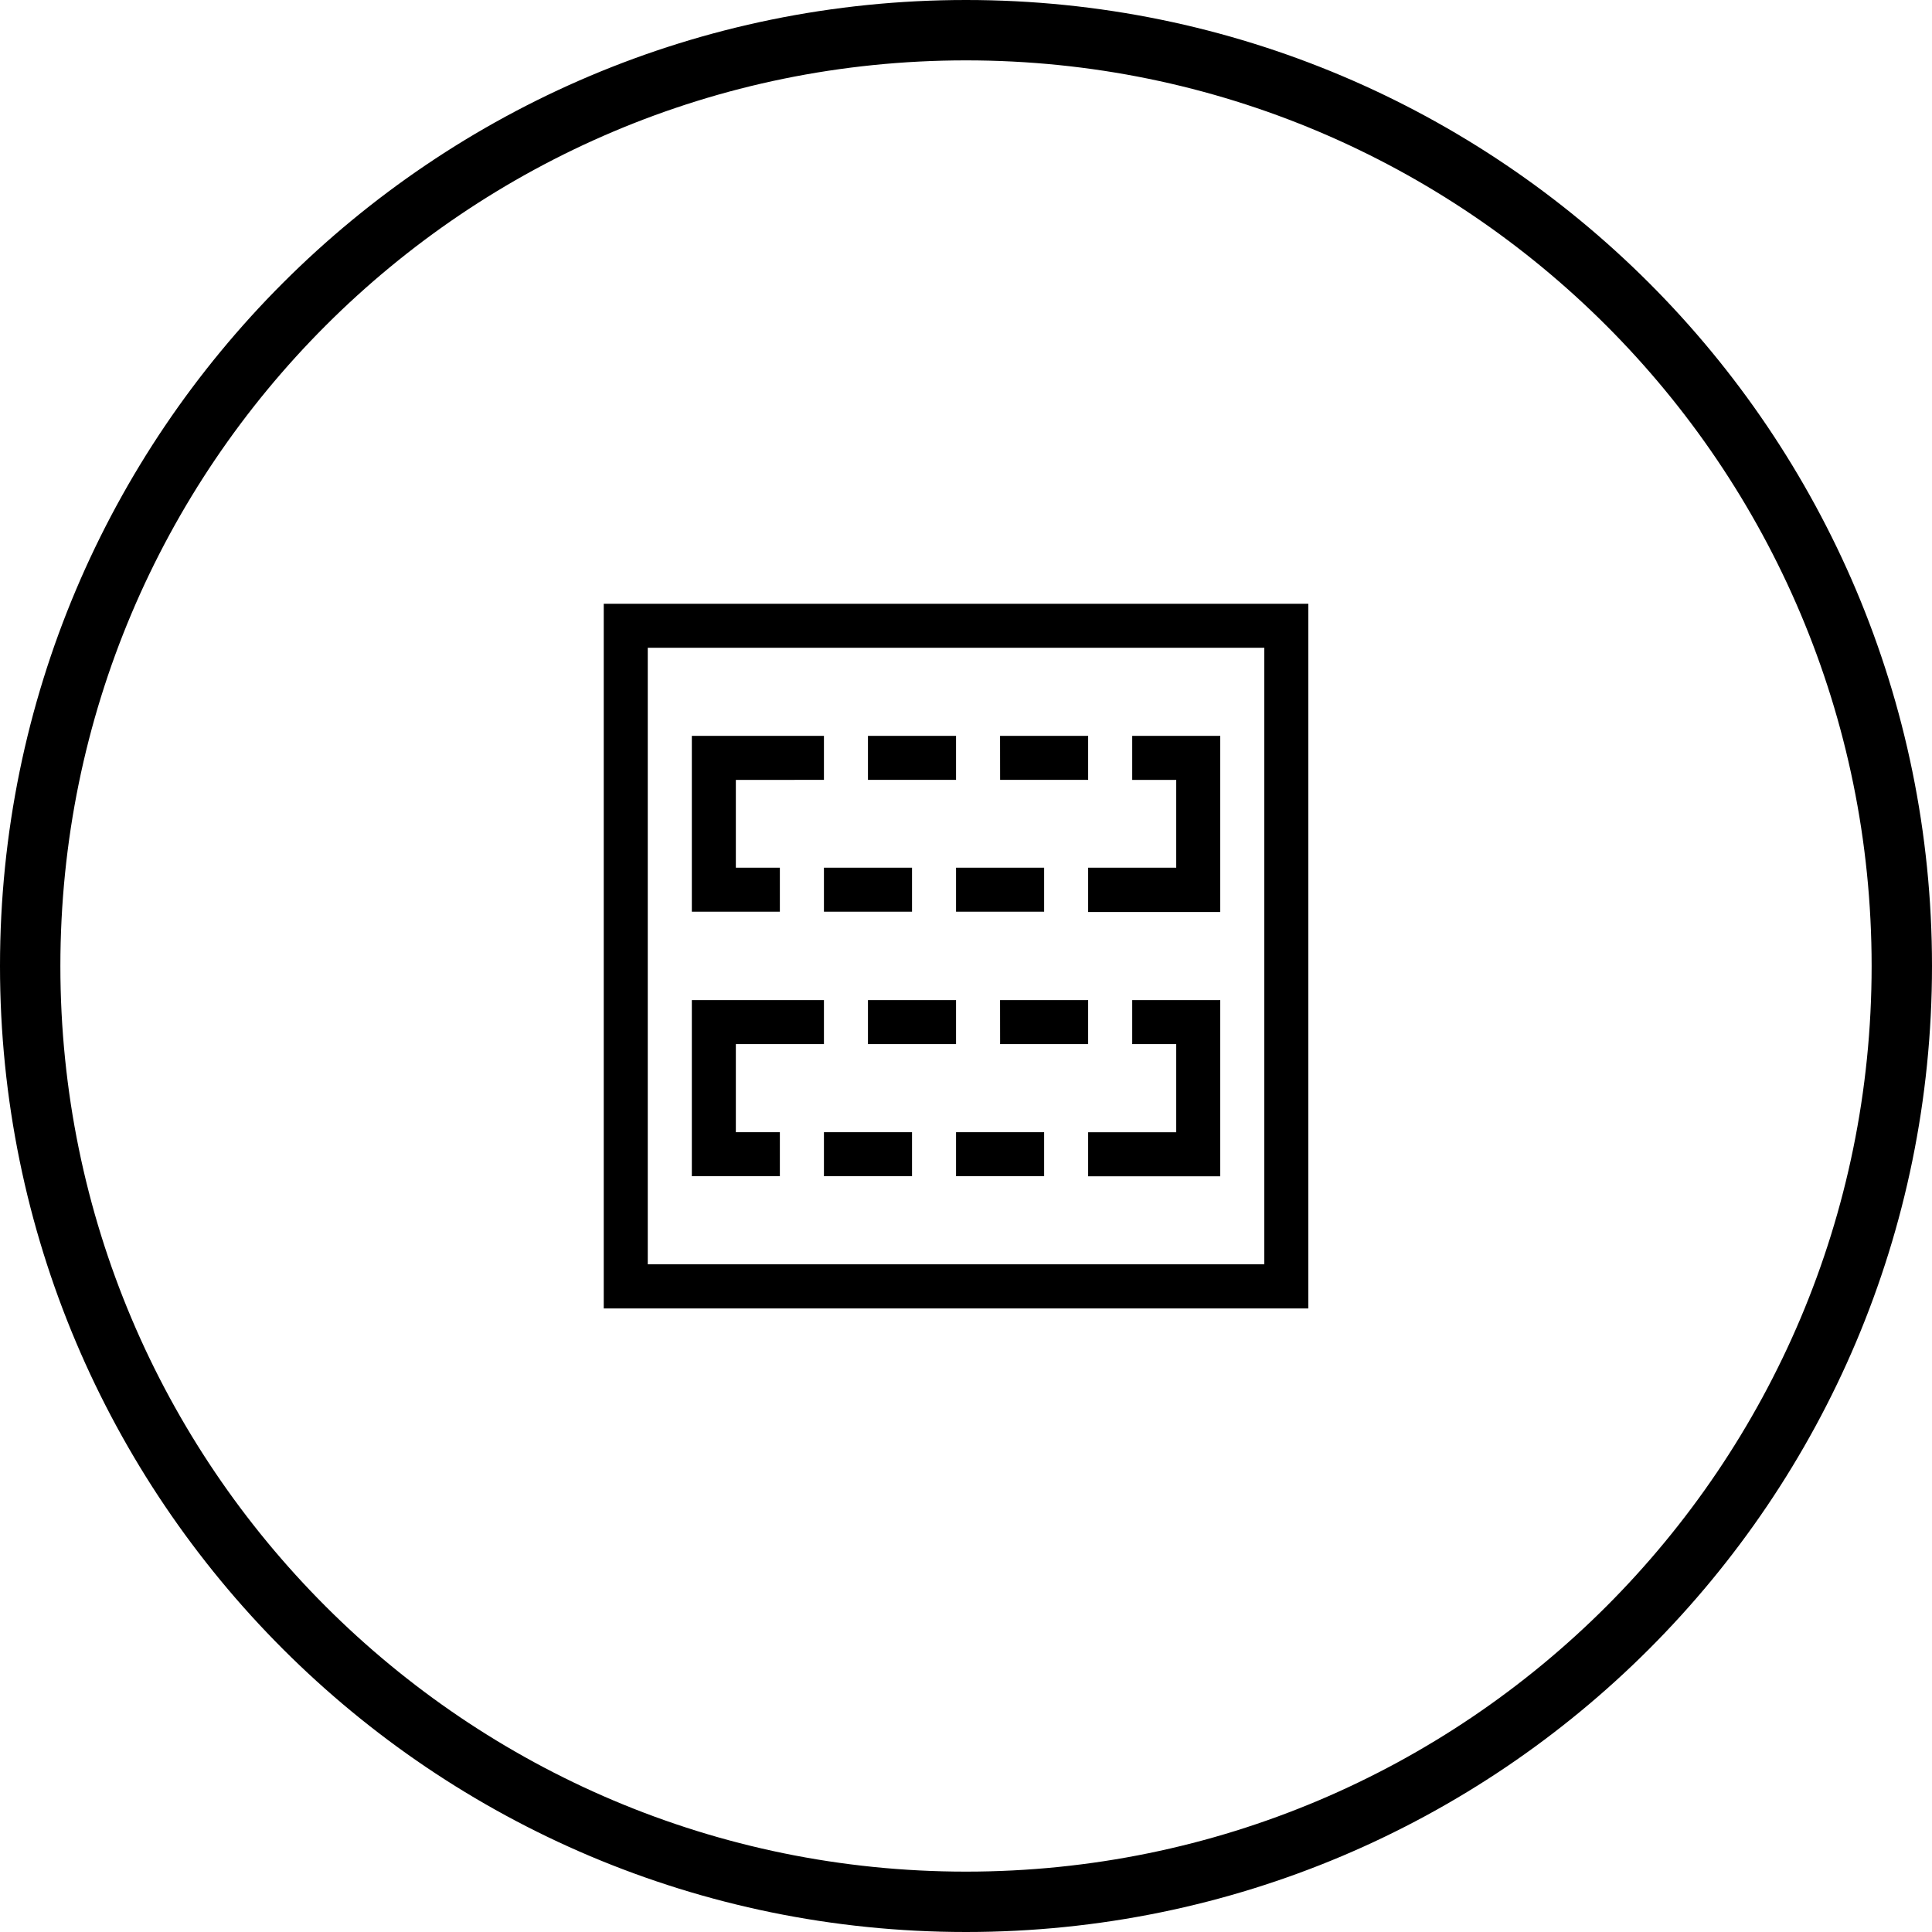
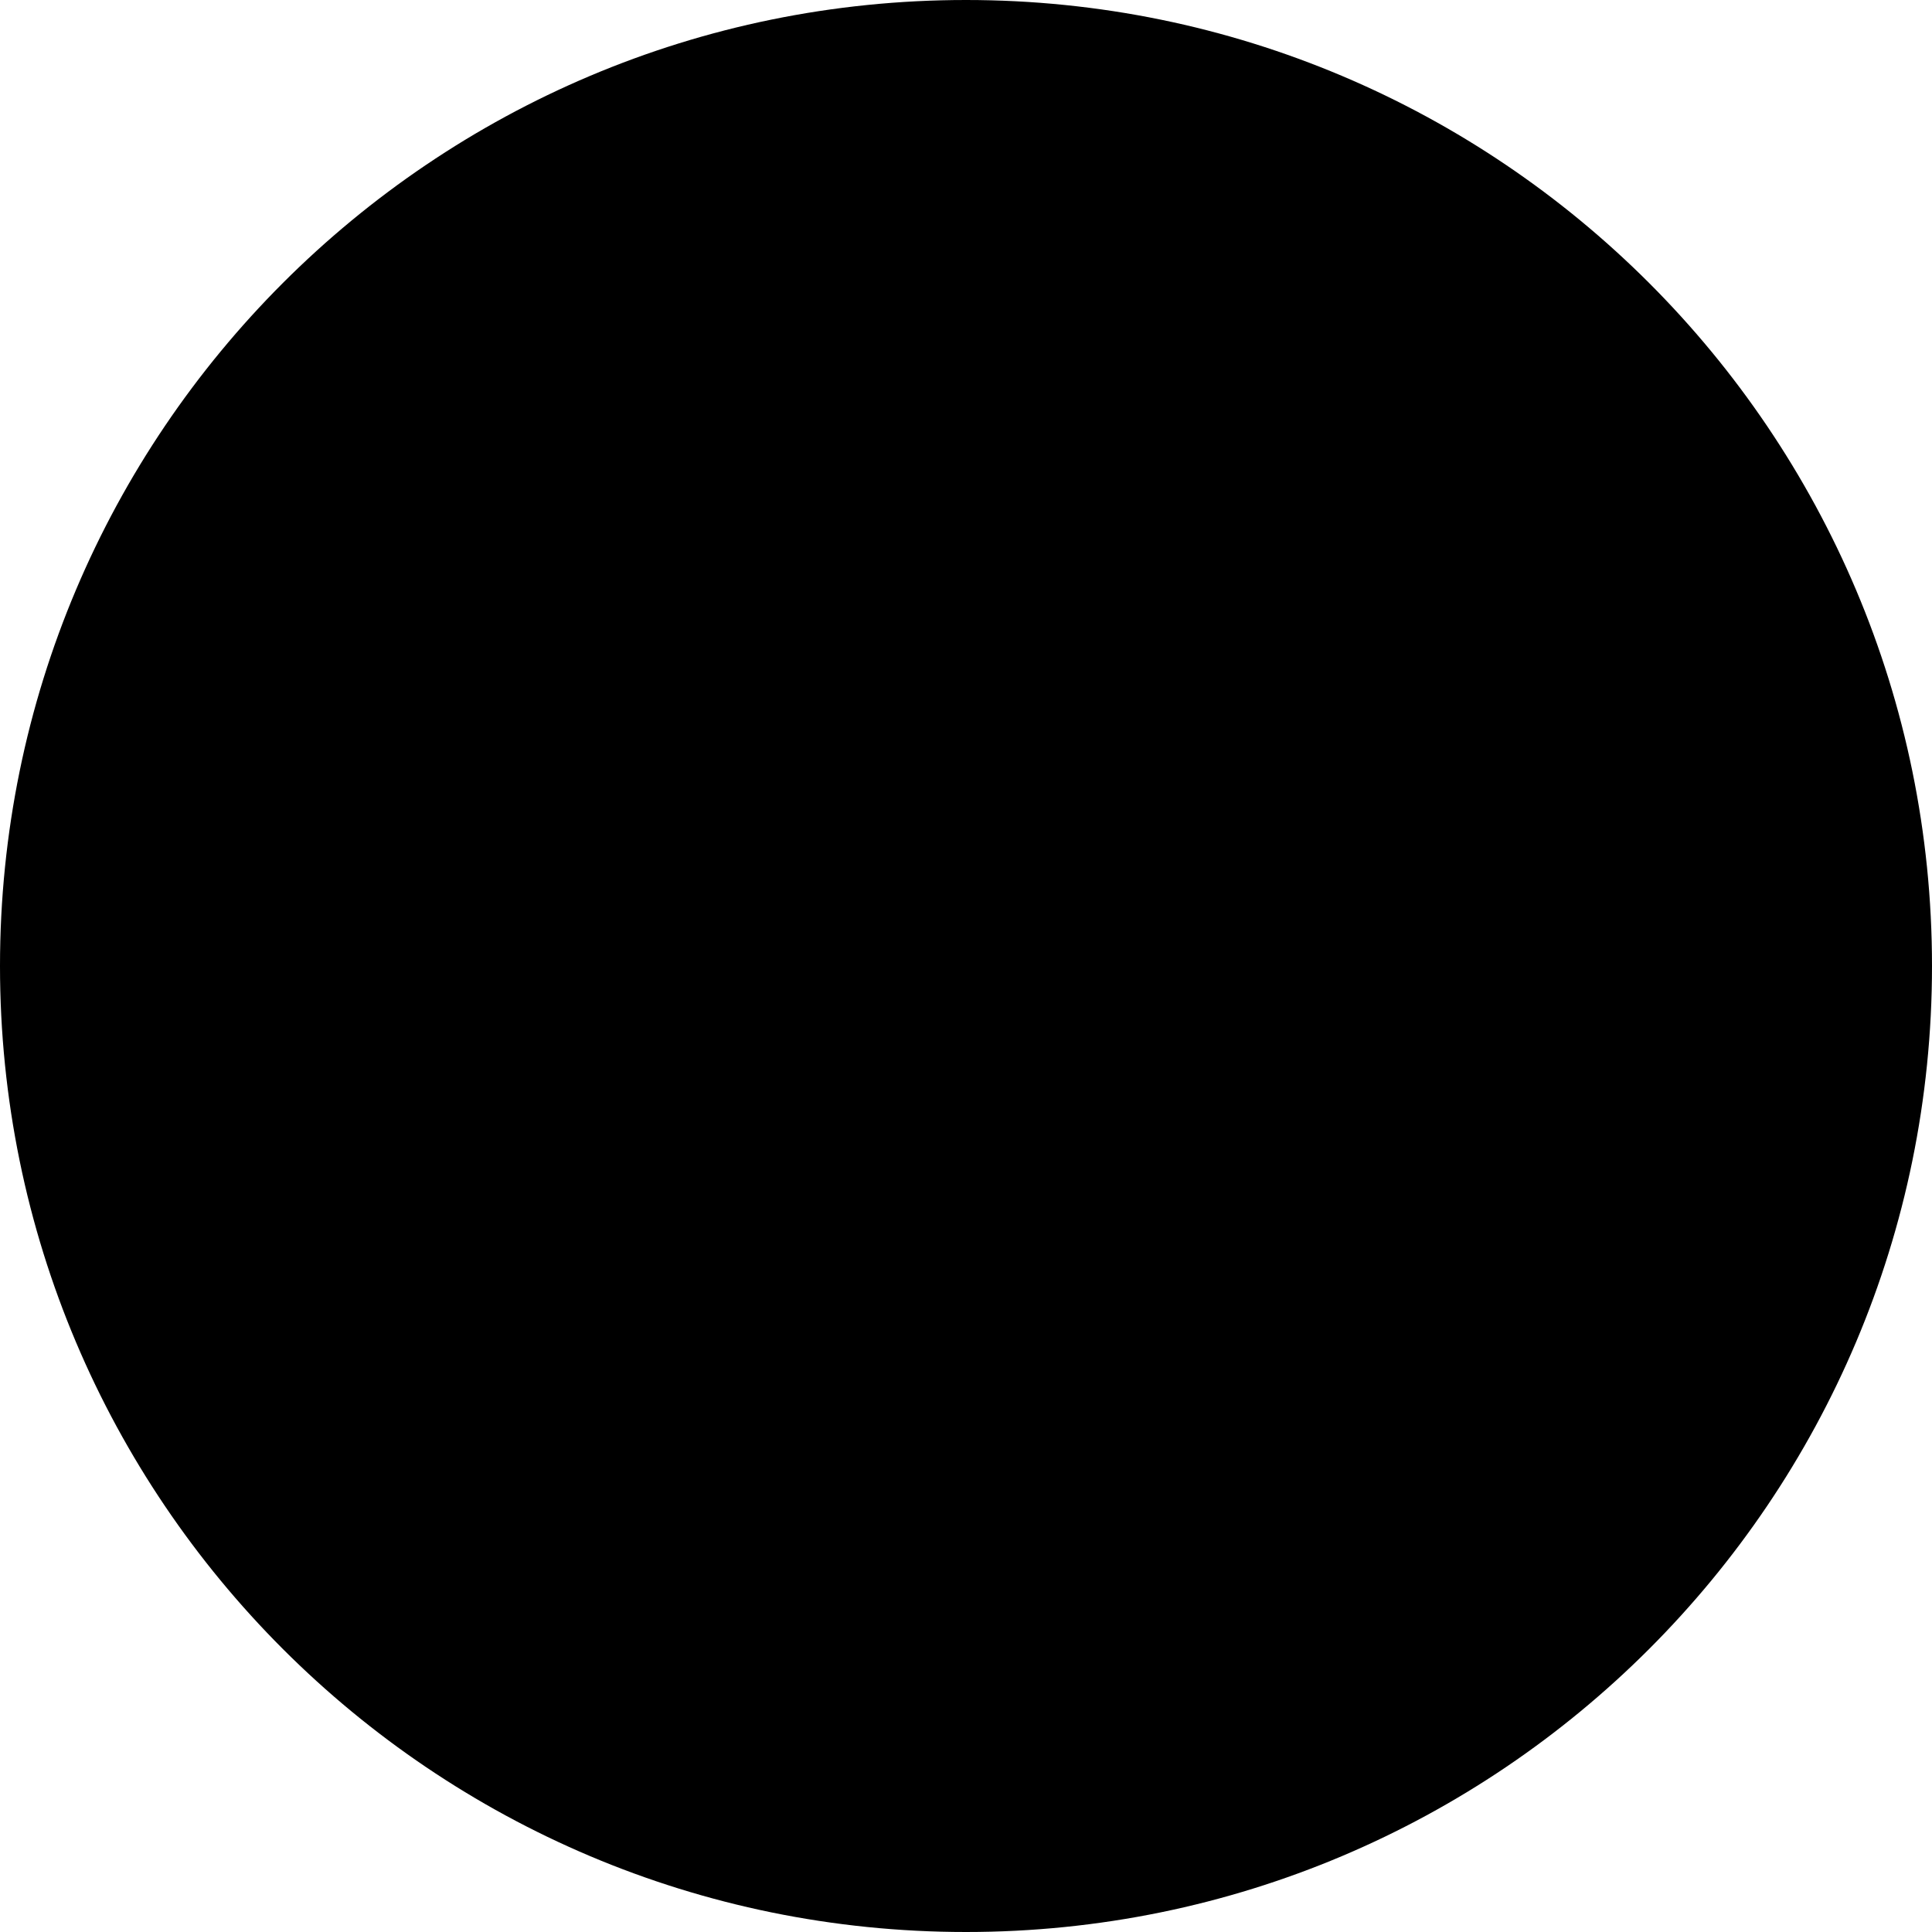
<svg xmlns="http://www.w3.org/2000/svg" width="32" height="32" viewBox="0 0 32 32">
  <defs>
-     <style>
-       .cls-1, .cls-3 {
-         fill: none;
-       }
- 
-       .cls-1 {
-         stroke: #000;
-       }
- 
-       .cls-2 {
-         stroke: none;
-       }
-     </style>
+     
  </defs>
  <g id="Group_173" data-name="Group 173" transform="translate(-929 -52)">
    <g id="Ellipse_6" data-name="Ellipse 6" class="cls-1" transform="translate(929 52)">
      <circle class="cls-2" cx="16" cy="16" r="16" />
      <circle class="cls-3" cx="16" cy="16" r="15.5" />
    </g>
    <path id="Icon_metro-insert-template" data-name="Icon metro-insert-template" d="M6.947,4.116H8.406v.729H6.947Zm2.188,0h1.459v.729H9.136Zm3.647,0V7.034H10.594V6.3h1.459V4.846h-.729V4.116ZM6.218,6.3H7.677v.729H6.218Zm2.188,0H9.865v.729H8.406ZM4.759,4.846V6.3h.729v.729H4.03V4.116H6.218v.729ZM6.947,8.493H8.406v.729H6.947Zm2.188,0h1.459v.729H9.136Zm3.647,0v2.918H10.594v-.729h1.459V9.222h-.729V8.493ZM6.218,10.681H7.677v.729H6.218Zm2.188,0H9.865v.729H8.406ZM4.759,9.222v1.459h.729v.729H4.03V8.493H6.218v.729Zm8.753-6.565H3.3V12.869H13.512V2.657Zm.729-.729V13.6H2.571V1.928H14.242Z" transform="translate(936.429 60.072)" />
  </g>
</svg>
